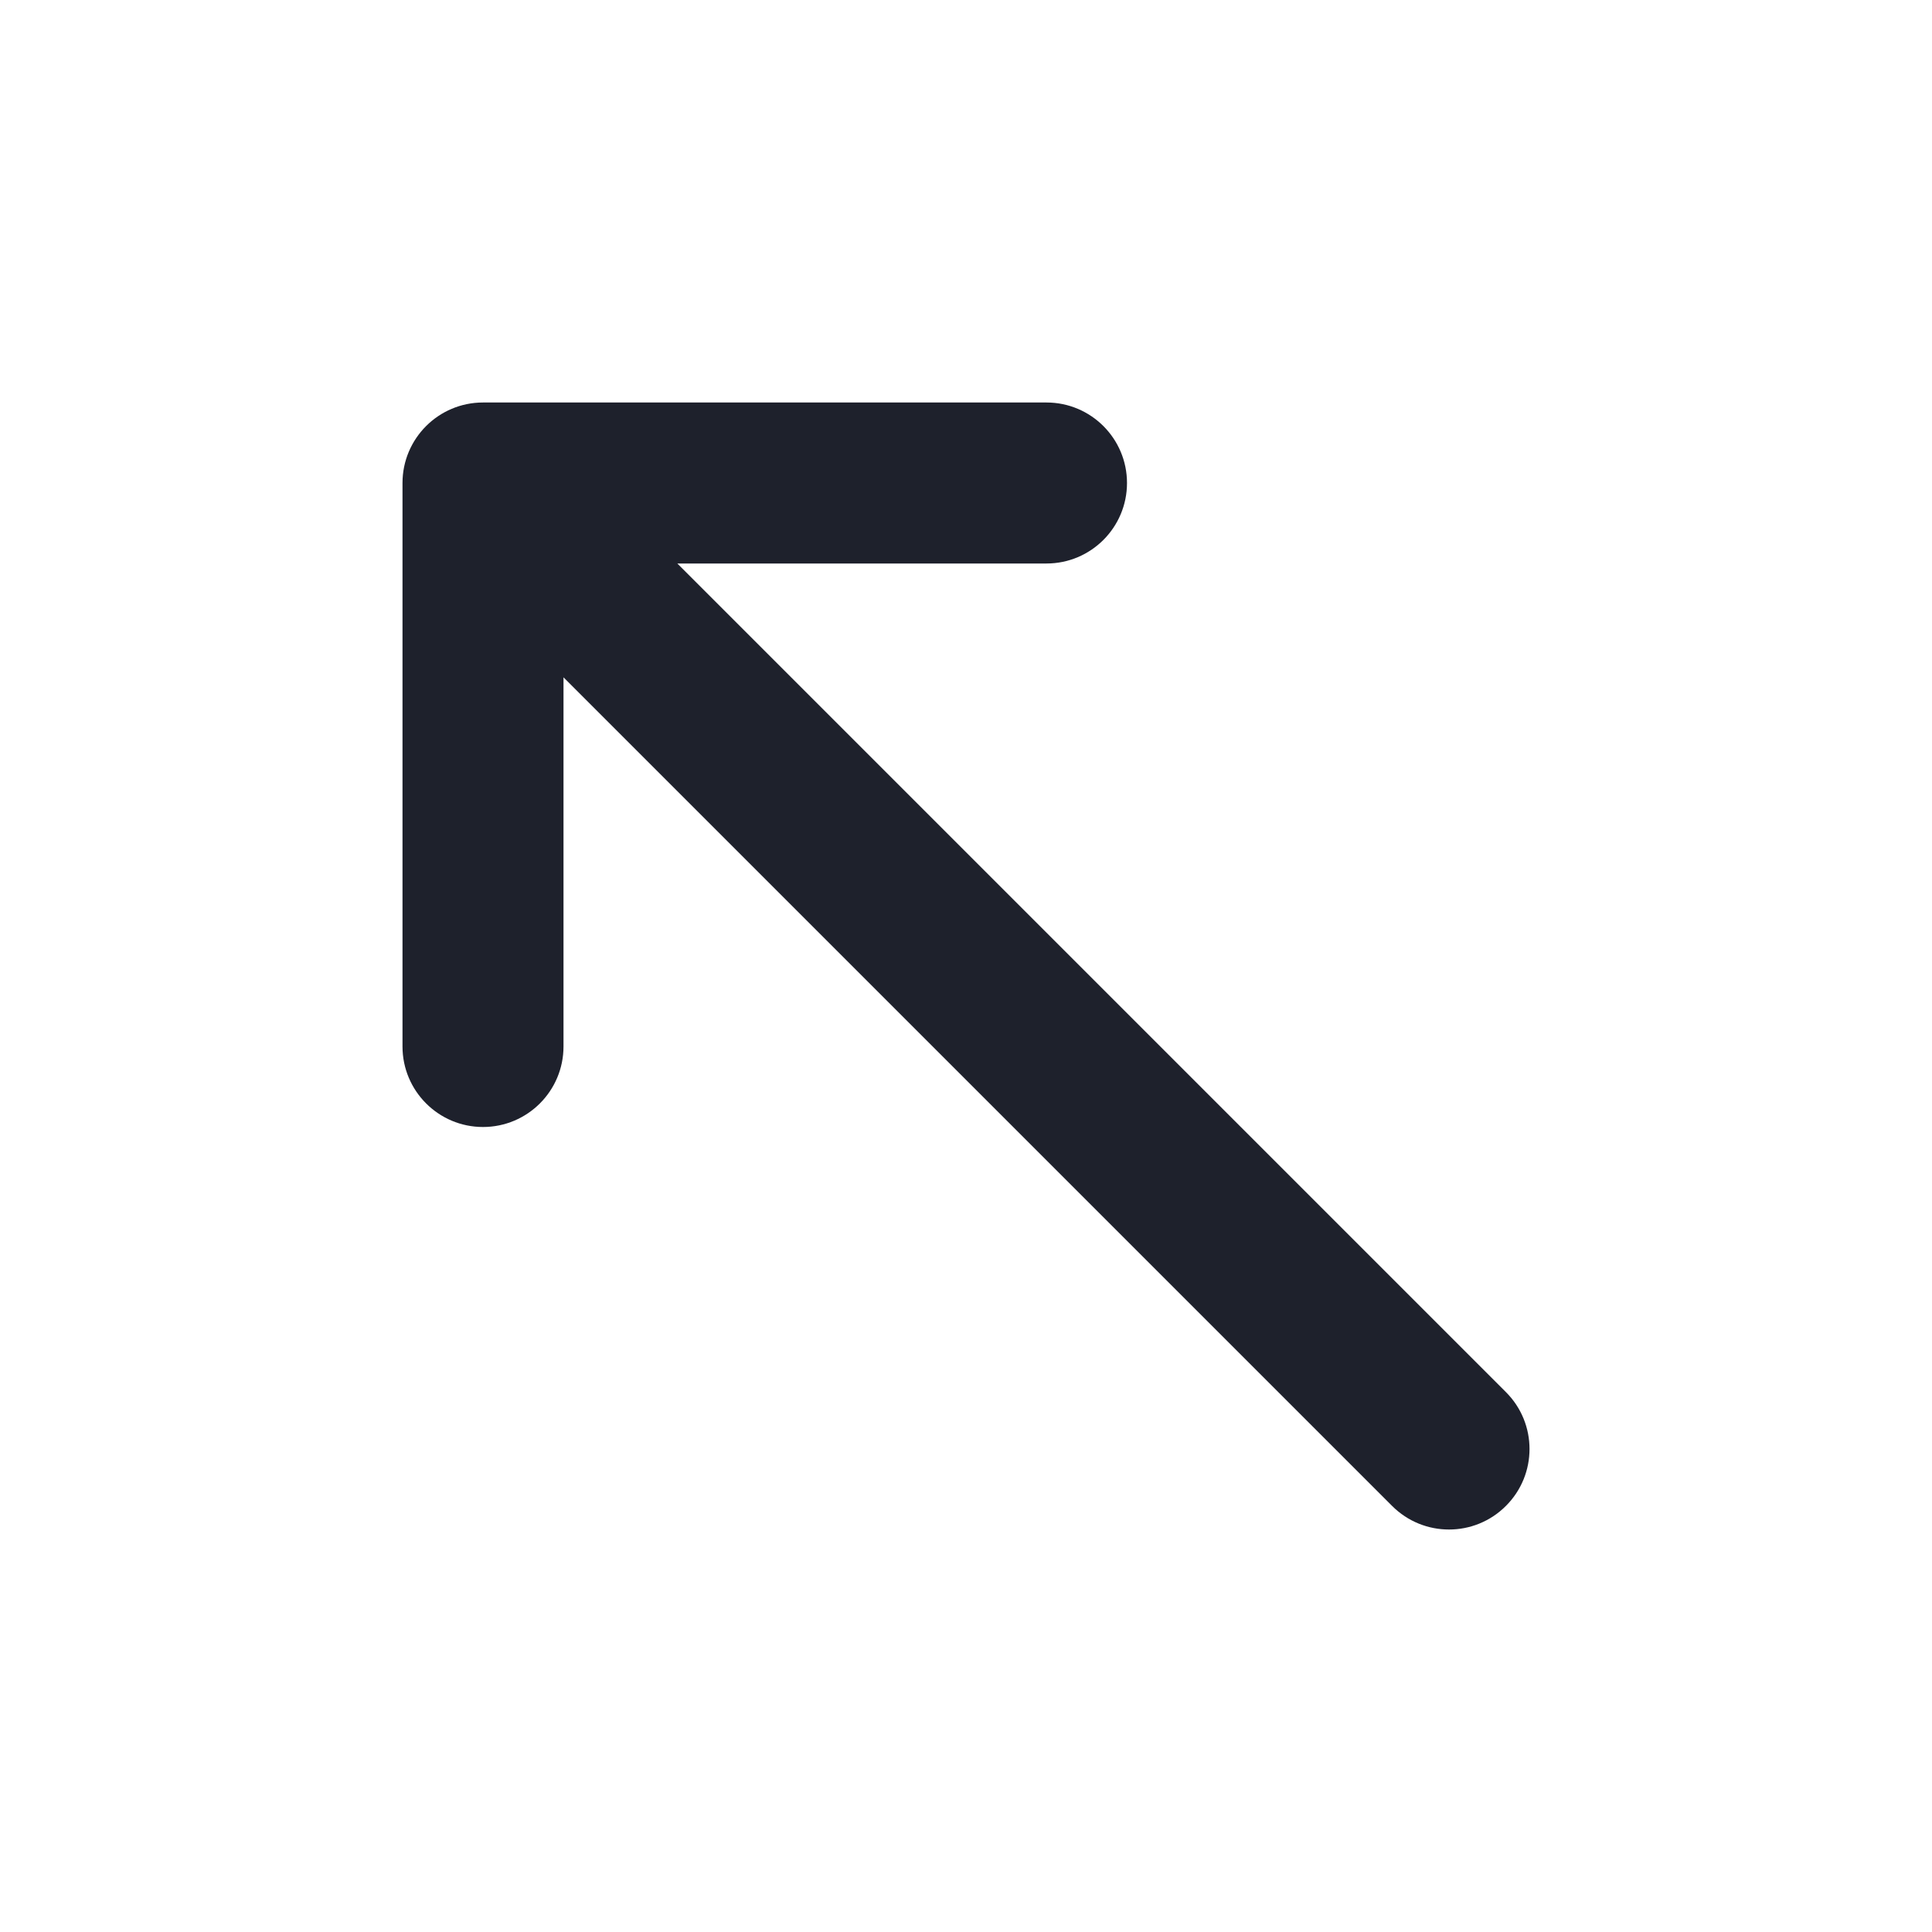
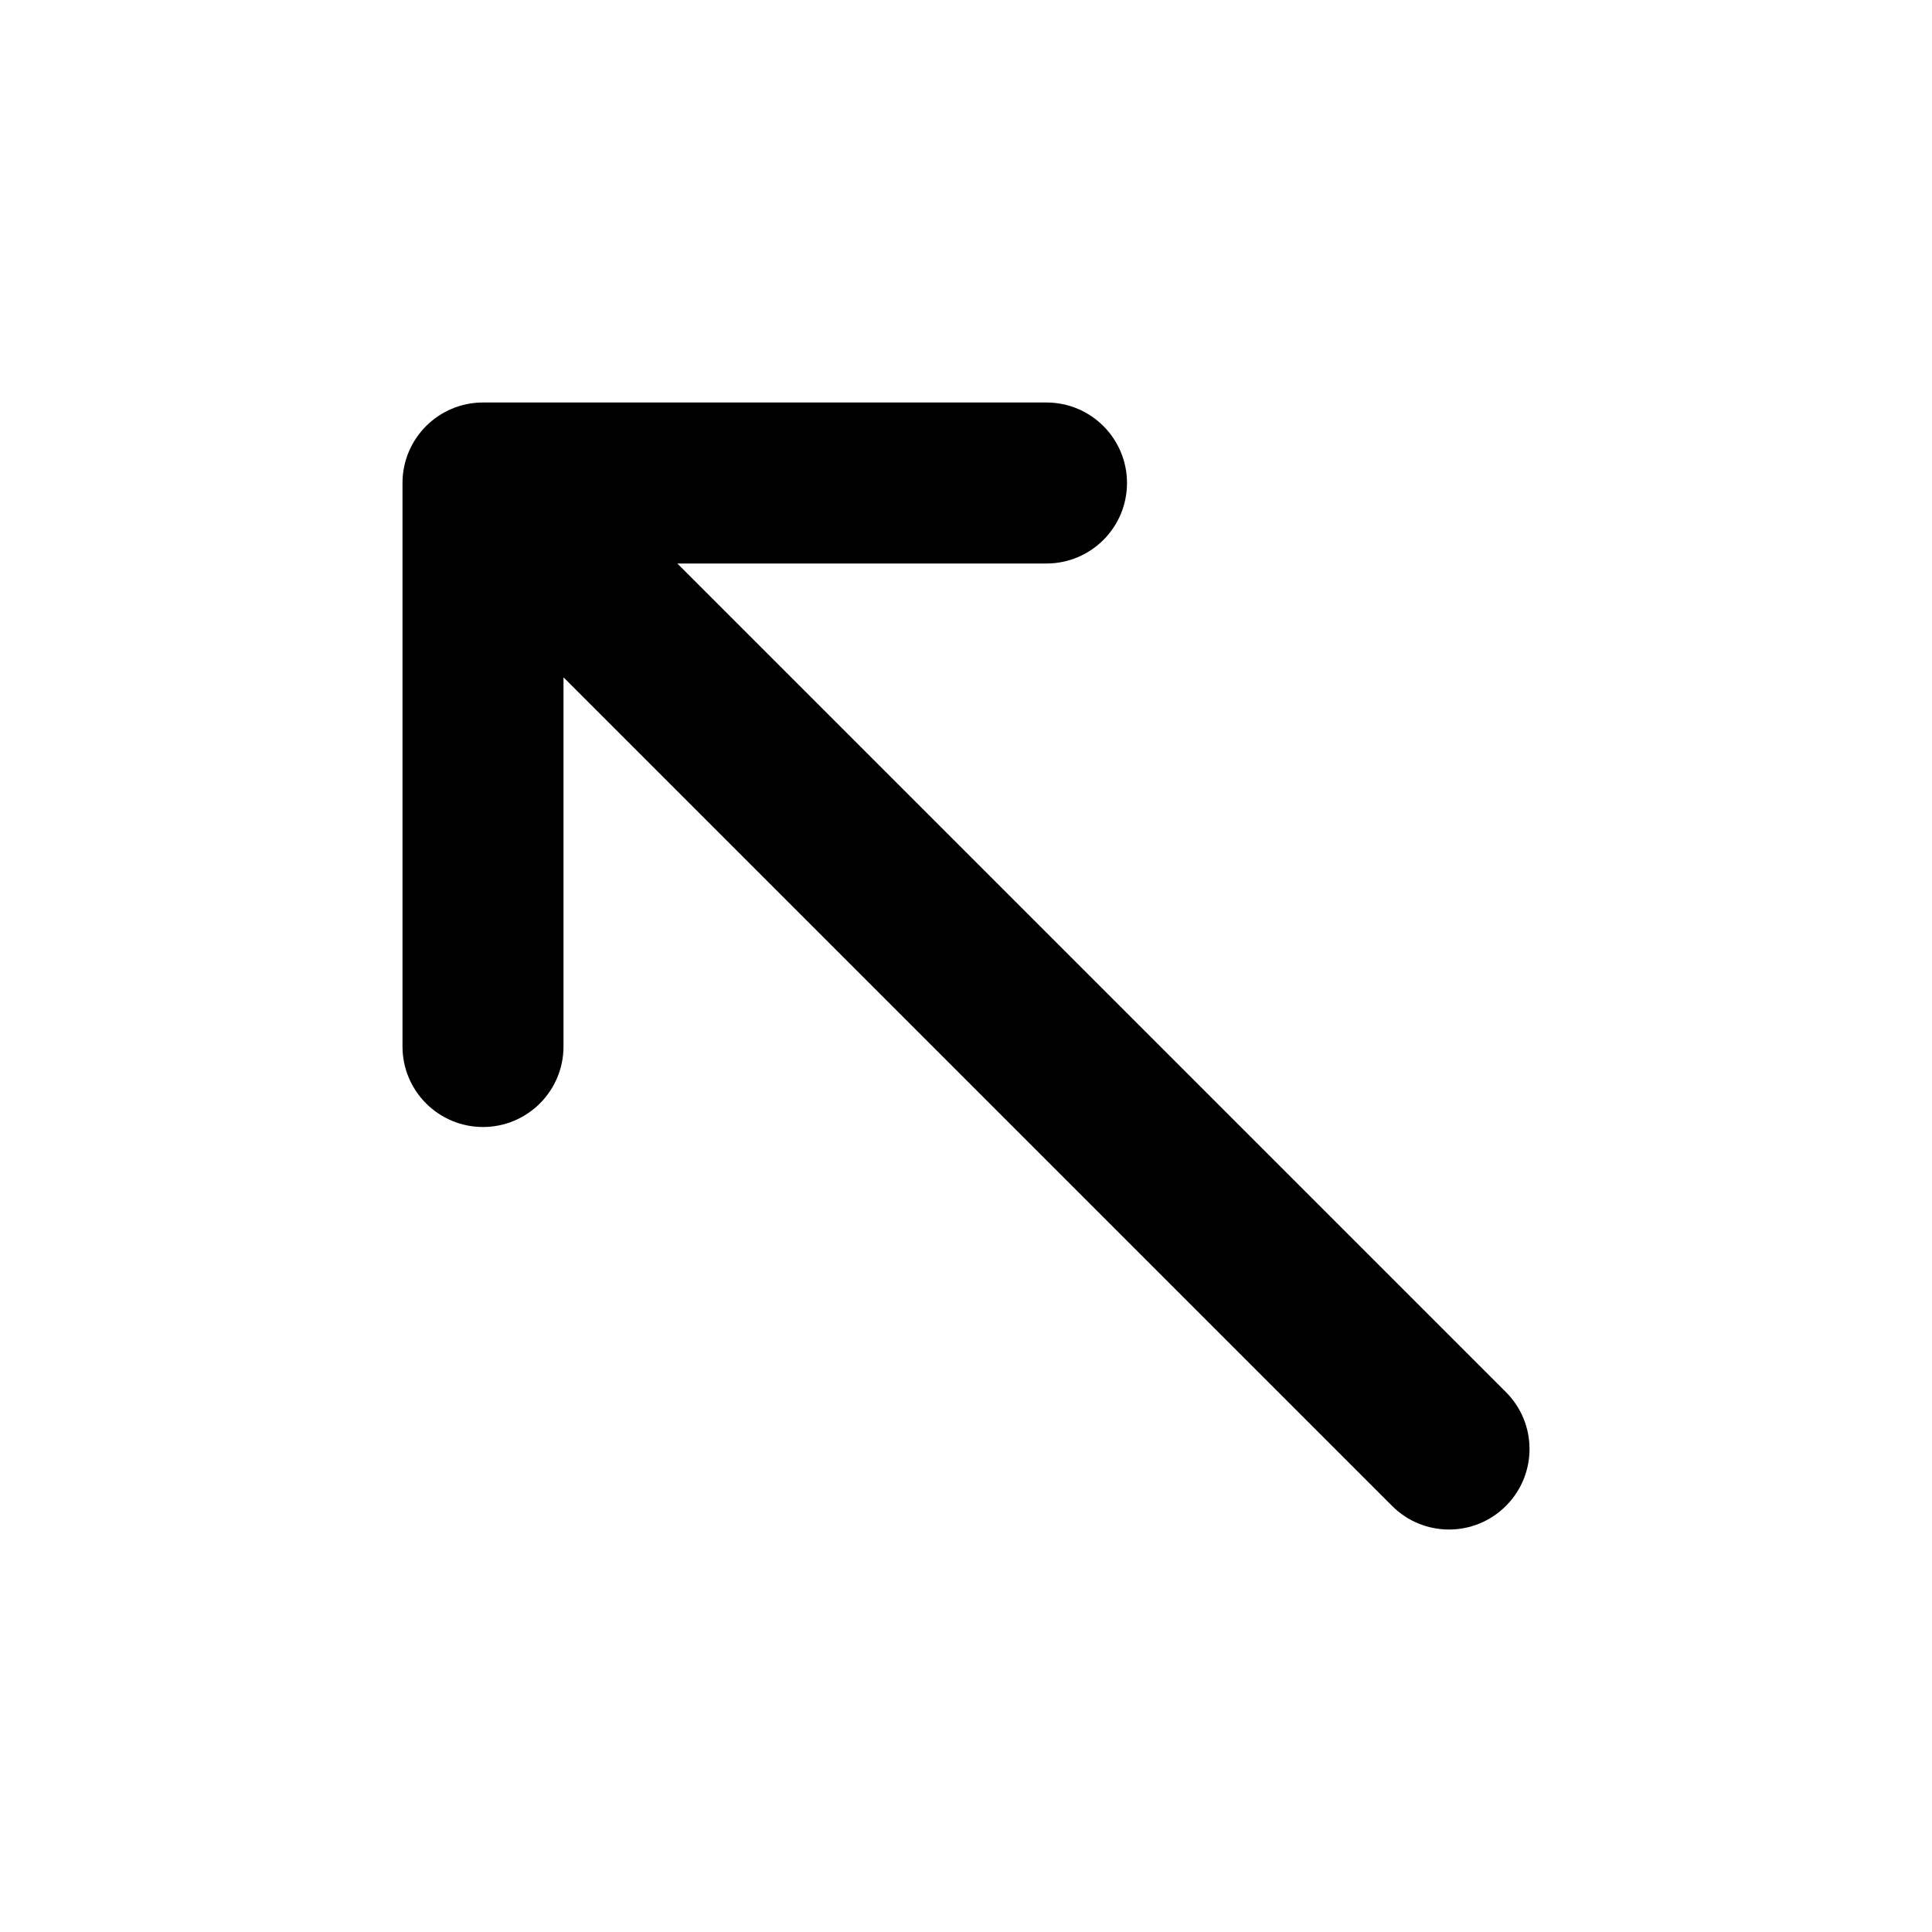
<svg xmlns="http://www.w3.org/2000/svg" width="24" height="24" viewBox="0 0 24 24" fill="none">
-   <path fill-rule="evenodd" clip-rule="evenodd" d="M5 6C5 5.448 5.448 5 6 5H13C13.552 5 14 5.448 14 6C14 6.552 13.552 7 13 7H8.414L18.707 17.293C19.098 17.683 19.098 18.317 18.707 18.707C18.317 19.098 17.683 19.098 17.293 18.707L7 8.414V13C7 13.552 6.552 14 6 14C5.448 14 5 13.552 5 13V6Z" fill="#1E212C" />
+   <path fill-rule="evenodd" clip-rule="evenodd" d="M5 6C5 5.448 5.448 5 6 5H13C13.552 5 14 5.448 14 6C14 6.552 13.552 7 13 7H8.414L18.707 17.293C19.098 17.683 19.098 18.317 18.707 18.707C18.317 19.098 17.683 19.098 17.293 18.707L7 8.414V13C7 13.552 6.552 14 6 14C5.448 14 5 13.552 5 13V6Z" fill="currentColor" />
</svg>
